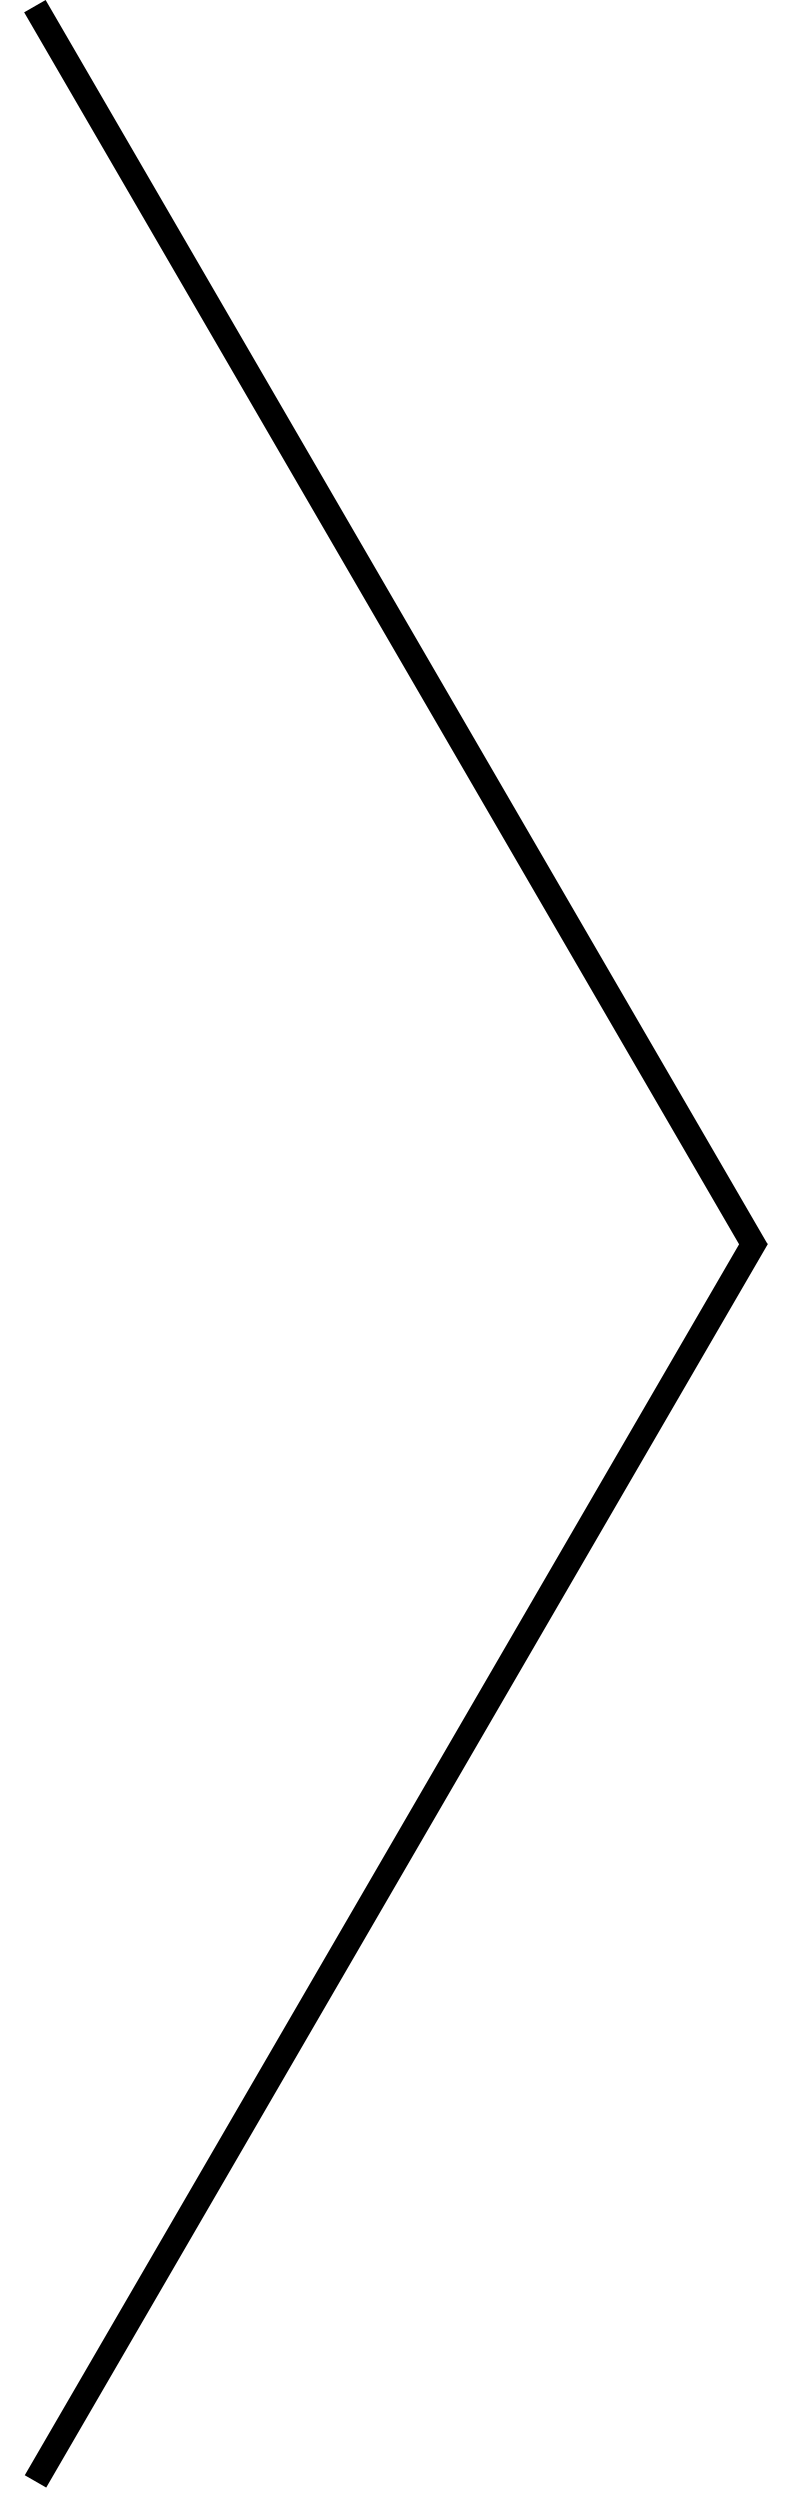
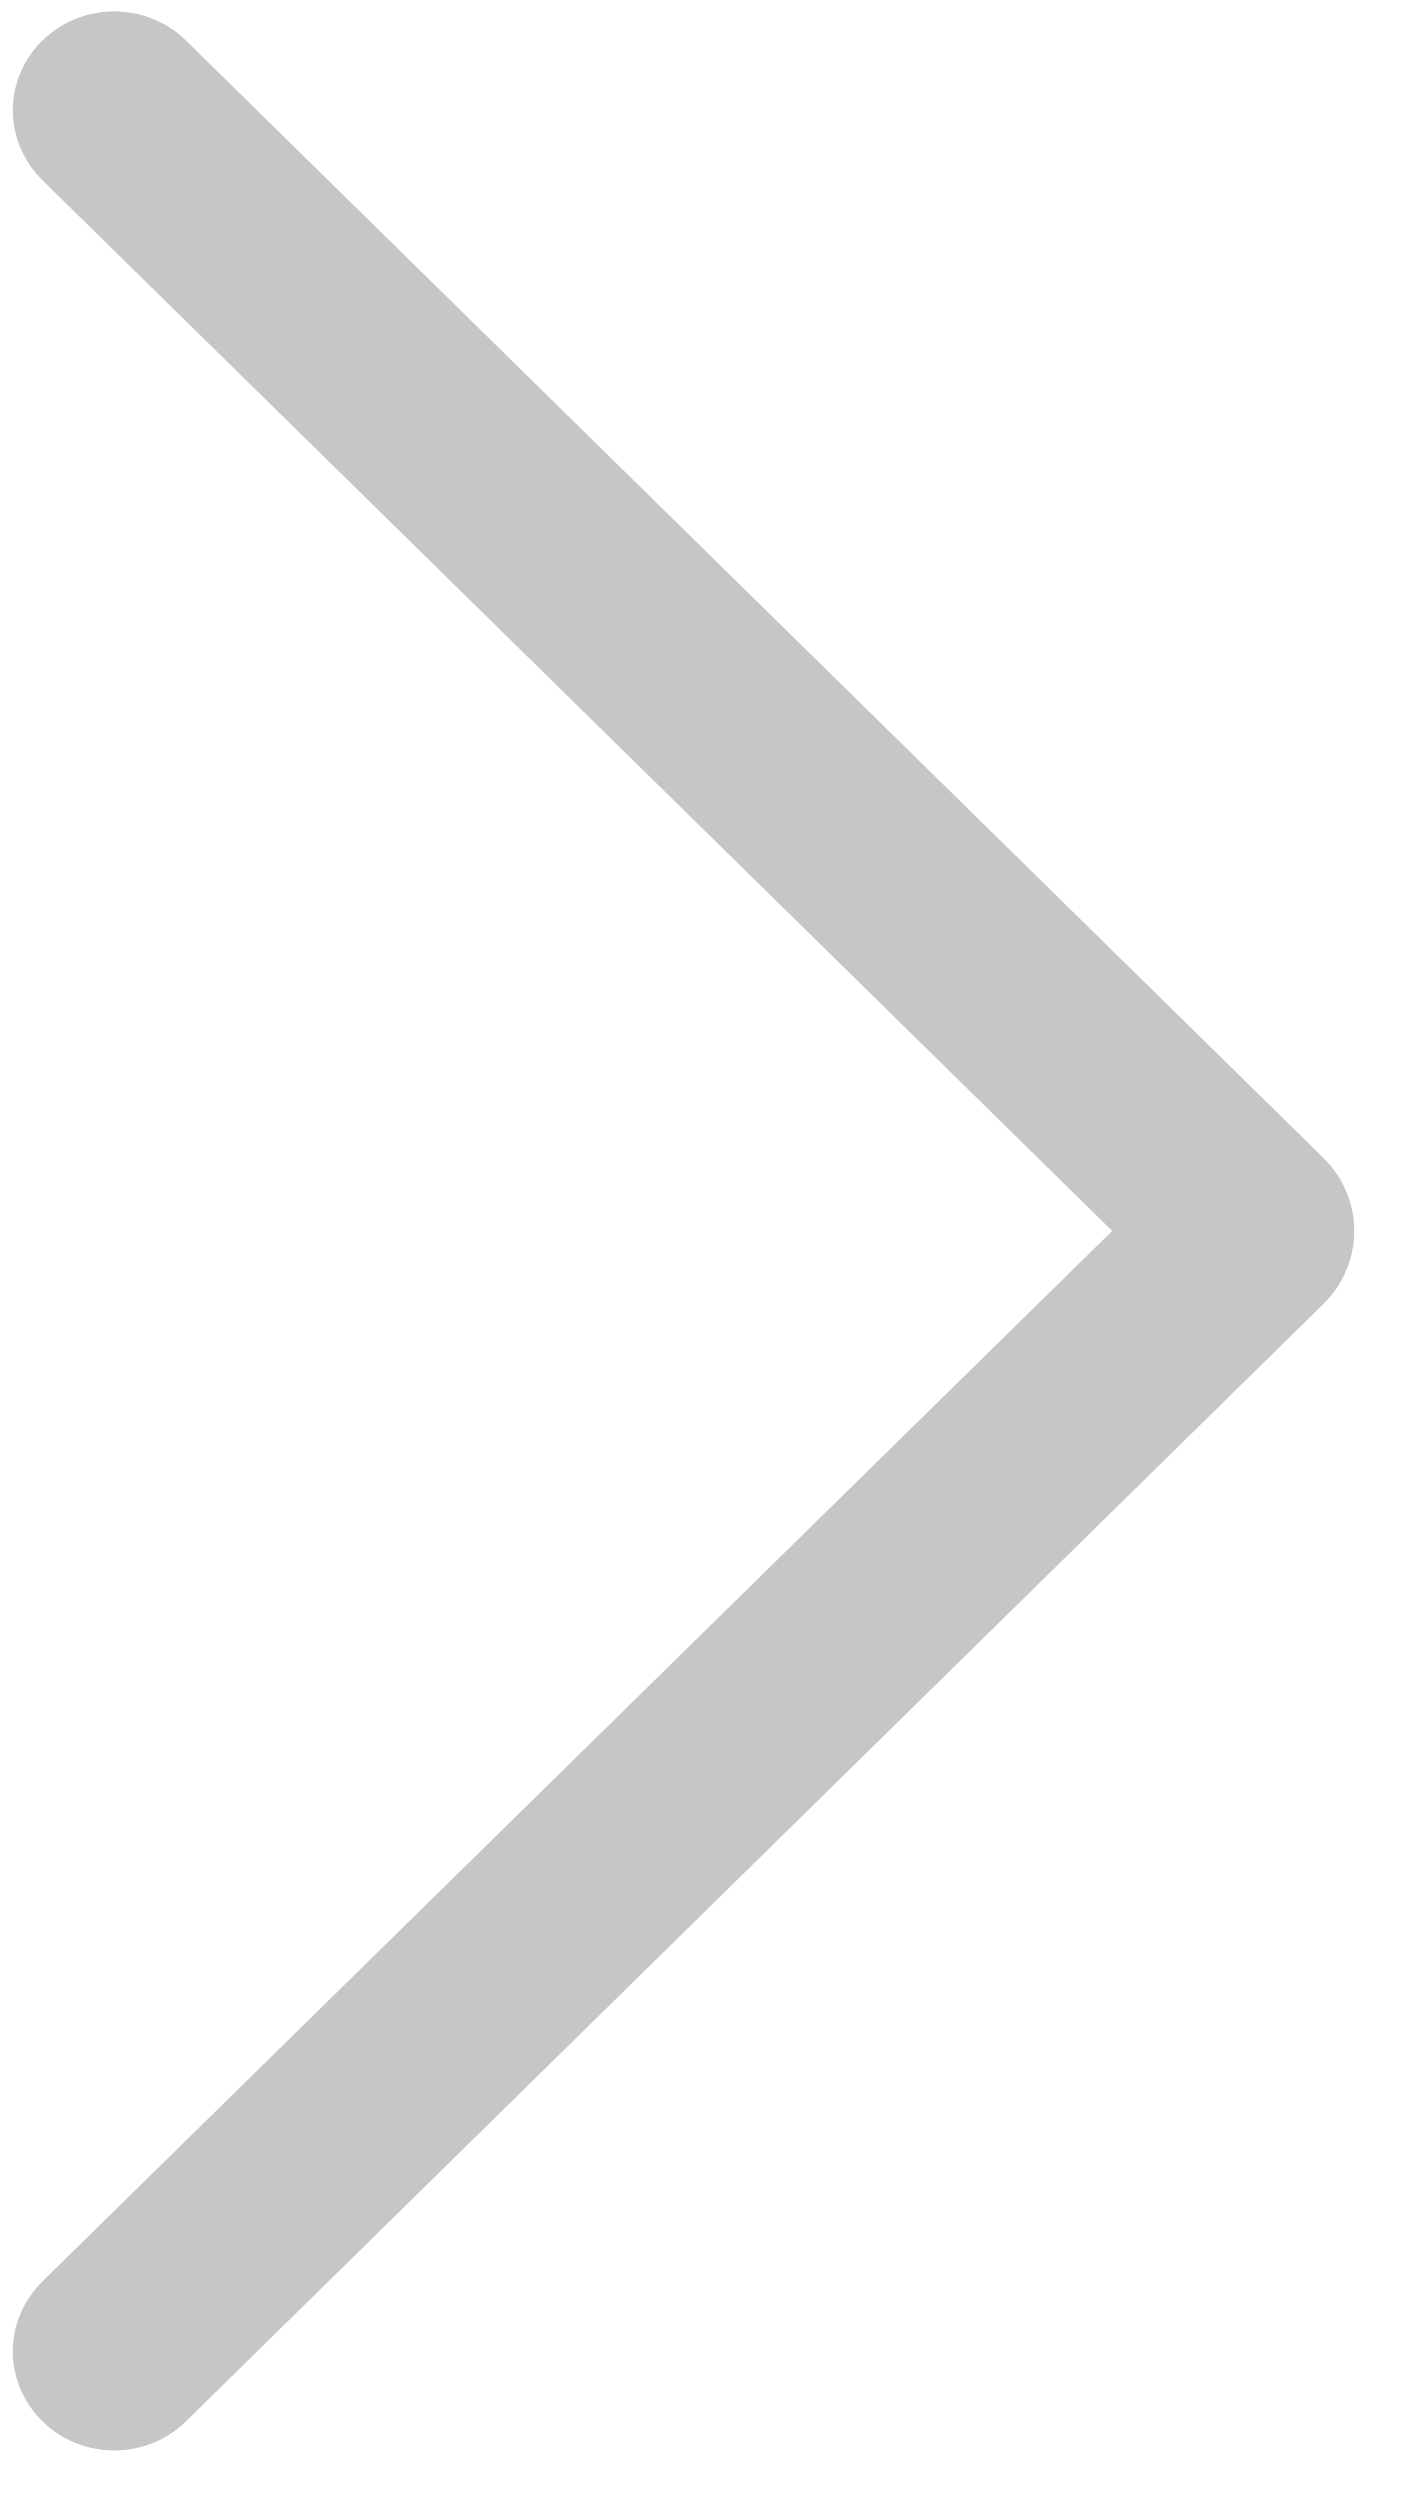
- <svg xmlns="http://www.w3.org/2000/svg" width="32" height="101" viewBox="0 0 32 101" fill="none">
-   <line y1="-0.5" x2="58.091" y2="-0.5" transform="matrix(0.50192 0.864914 0.86713 -0.498082 1.84277 0)" stroke="black" />
-   <line y1="-0.5" x2="58.091" y2="-0.5" transform="matrix(0.50192 -0.864914 -0.86713 -0.498082 1 100)" stroke="black" />
+ <svg xmlns="http://www.w3.org/2000/svg" width="23" height="41" viewBox="0 0 23 41" fill="none">
+   <path d="M0.7 0.658C0.386 0.966 0.21 1.379 0.21 1.809C0.21 2.239 0.386 2.652 0.7 2.96L18.24 20.187L0.7 37.411C0.386 37.719 0.21 38.132 0.21 38.562C0.21 38.992 0.386 39.406 0.7 39.713C0.852 39.863 1.035 39.983 1.236 40.064C1.438 40.145 1.654 40.187 1.873 40.187C2.092 40.187 2.308 40.145 2.51 40.064C2.711 39.983 2.894 39.863 3.047 39.713L21.699 21.39C22.027 21.068 22.21 20.637 22.21 20.187C22.21 19.738 22.027 19.306 21.699 18.985L3.047 0.662C2.894 0.512 2.711 0.392 2.51 0.311C2.308 0.229 2.092 0.187 1.873 0.187C1.654 0.187 1.438 0.229 1.236 0.311C1.035 0.392 0.852 0.512 0.7 0.662V0.658Z" fill="#C6C6C6" />
</svg>
